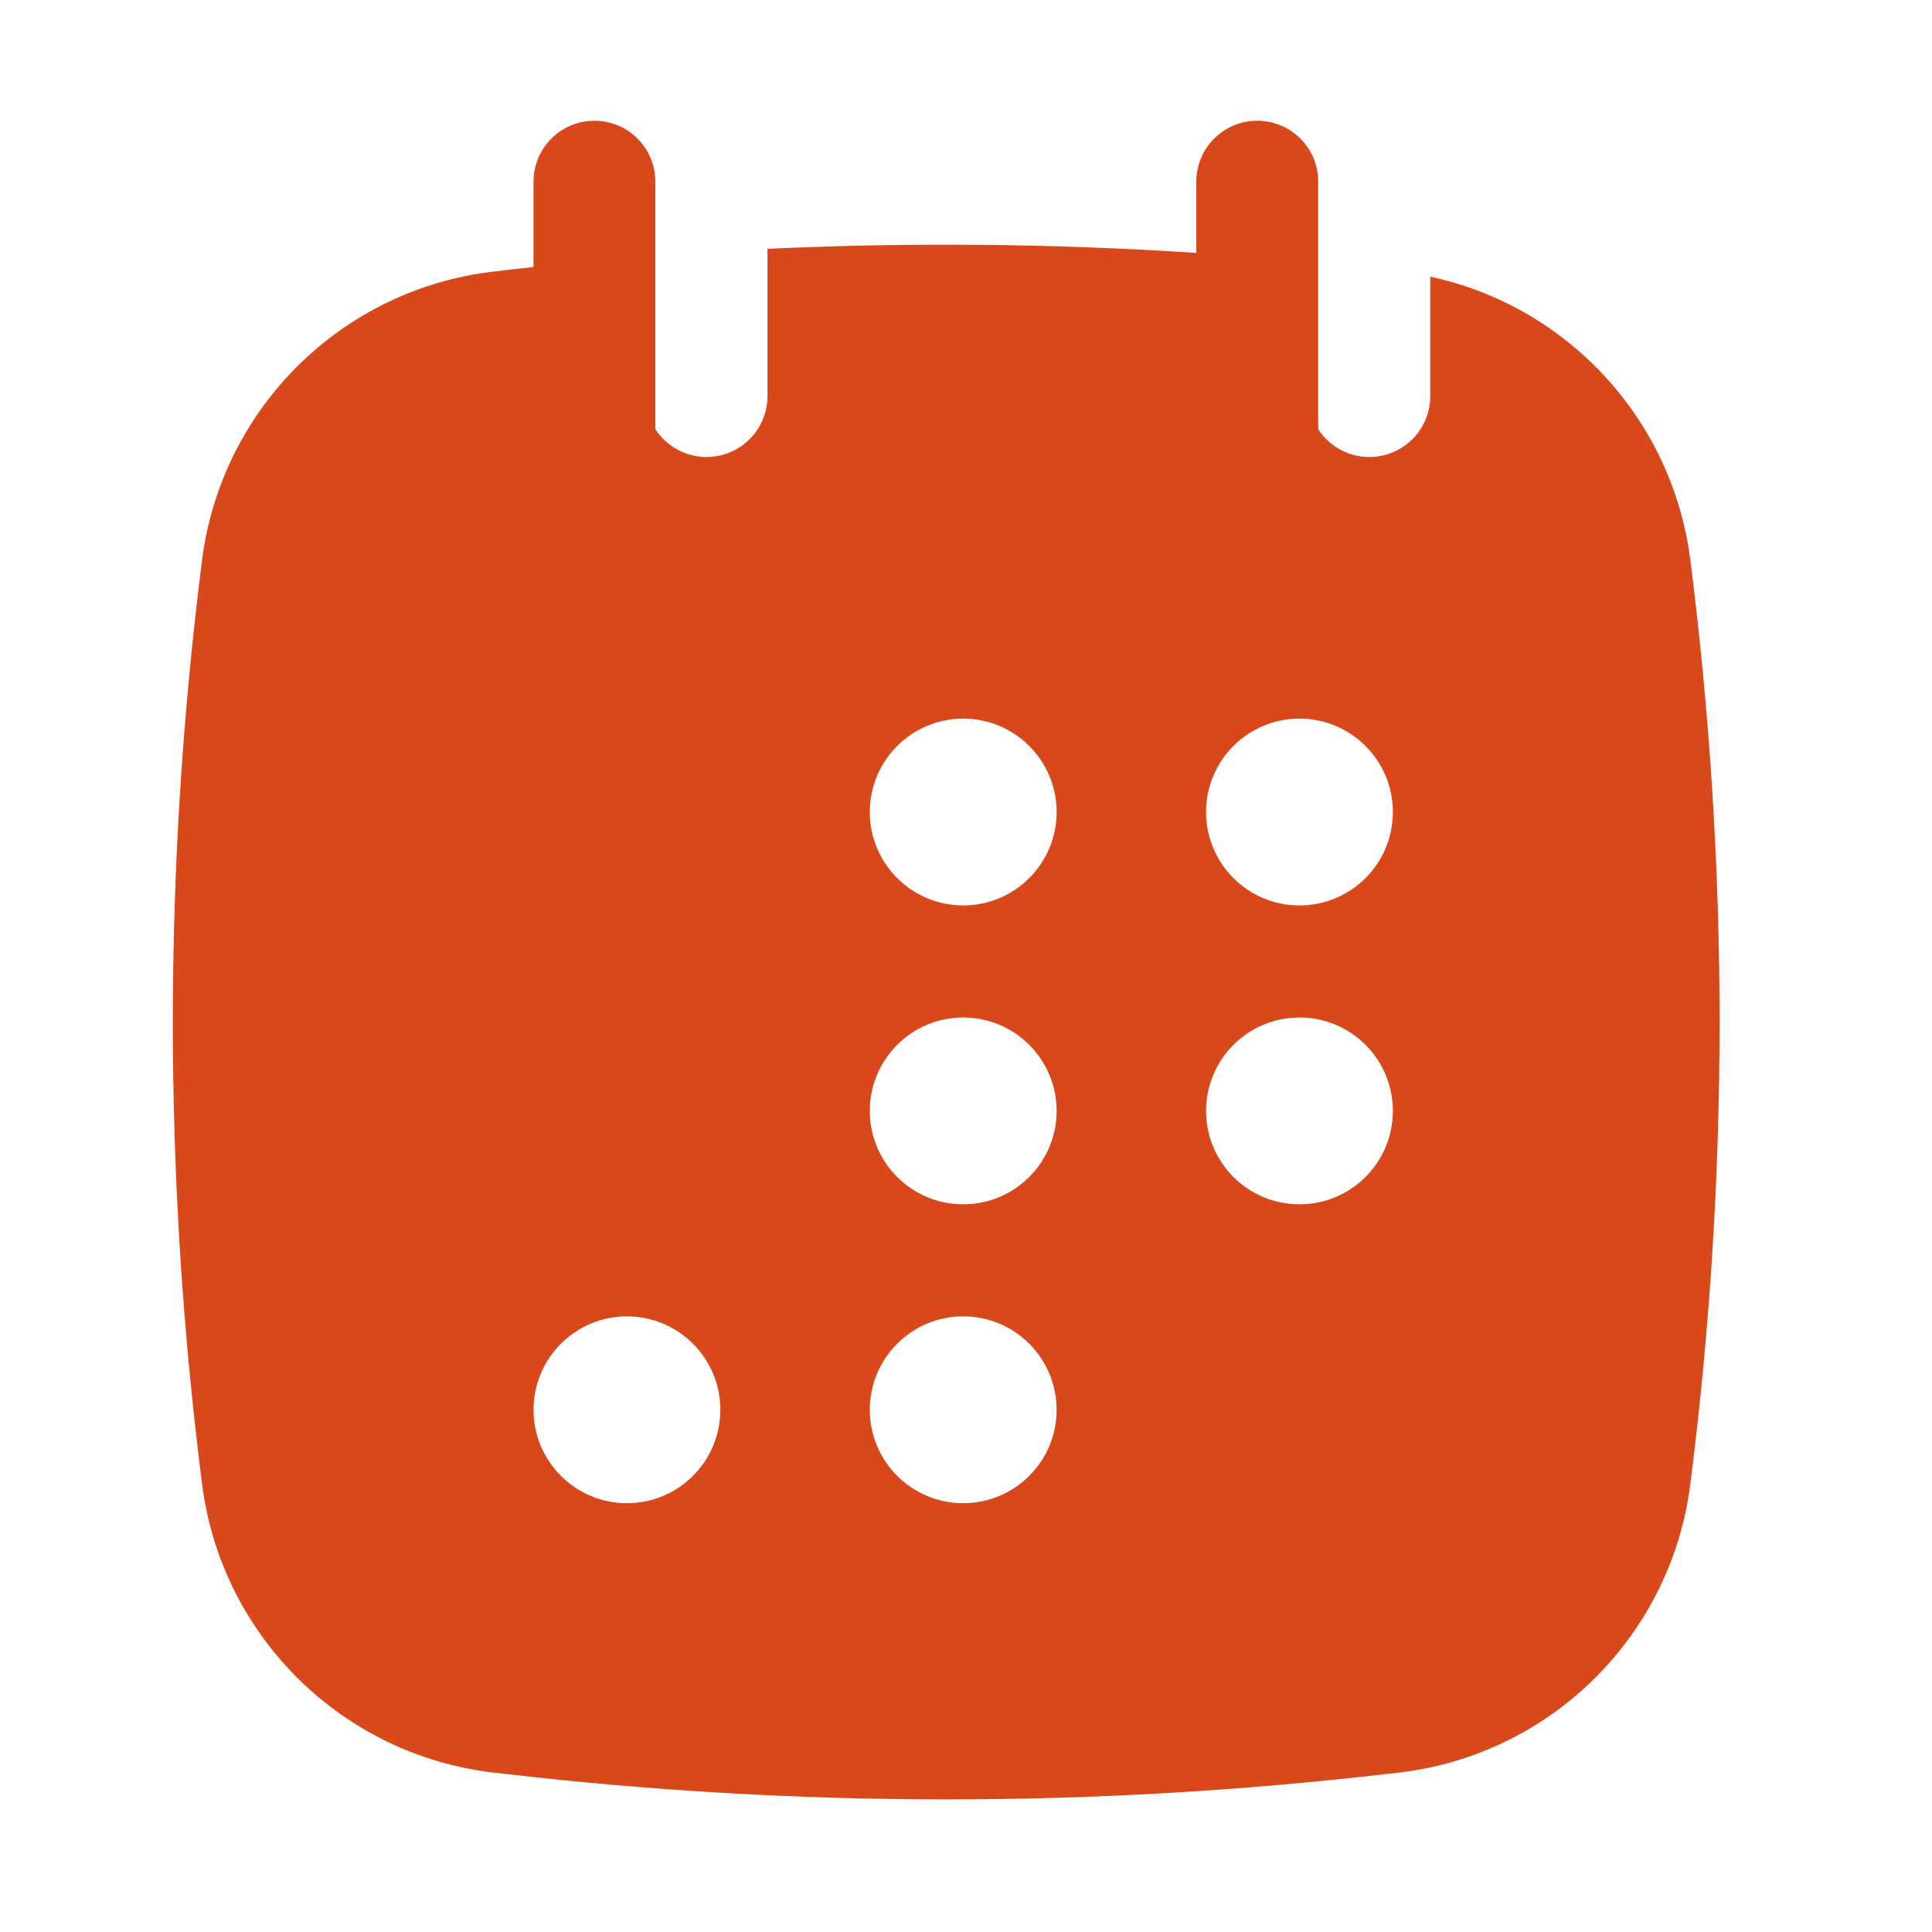
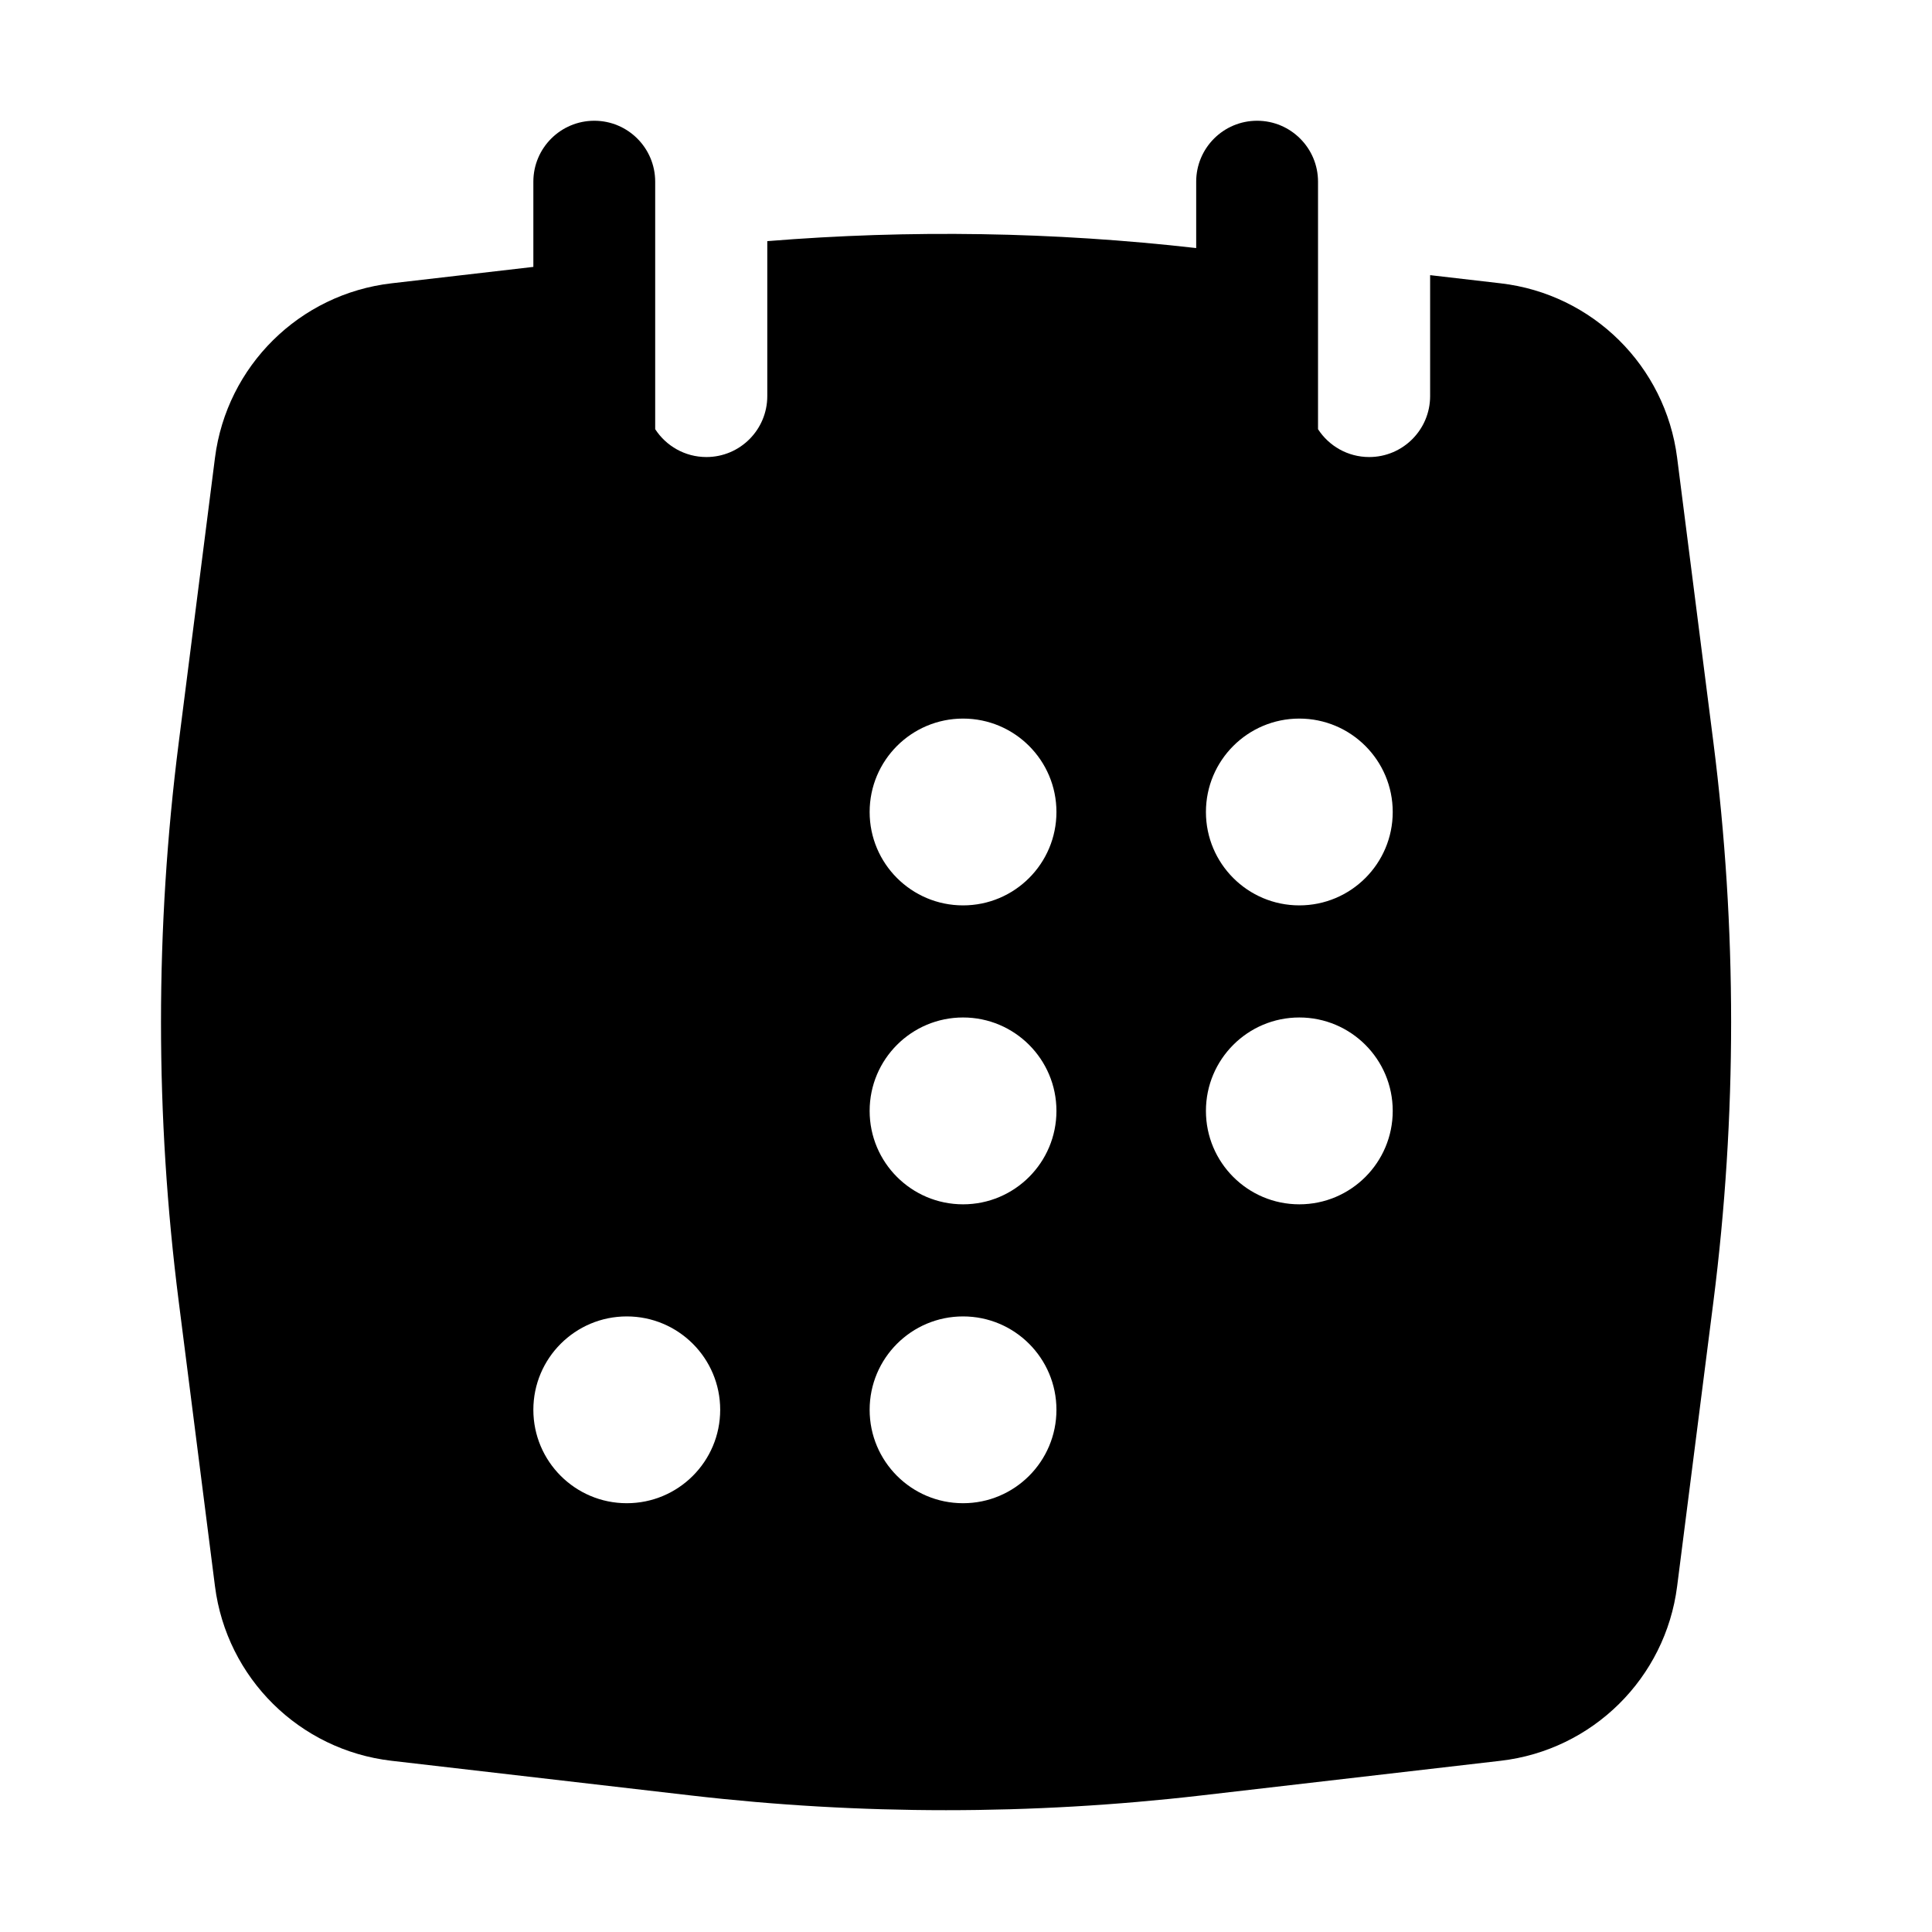
- <svg xmlns="http://www.w3.org/2000/svg" width="20" height="20" viewBox="0 0 20 20" fill="none">
-   <path fill-rule="evenodd" clip-rule="evenodd" d="M5.523 1.881C5.523 1.532 5.805 1.25 6.154 1.25C6.502 1.25 6.784 1.532 6.784 1.881V4.443C6.897 4.616 7.092 4.731 7.314 4.731C7.662 4.731 7.945 4.449 7.945 4.1V2.576C9.424 2.507 10.906 2.521 12.384 2.618V1.881C12.384 1.532 12.667 1.25 13.015 1.25C13.363 1.25 13.646 1.532 13.646 1.881V4.443C13.758 4.616 13.953 4.731 14.175 4.731C14.524 4.731 14.806 4.449 14.806 4.1V2.864C16.222 3.168 17.312 4.335 17.498 5.796C17.902 8.973 17.902 12.188 17.498 15.365C17.298 16.936 16.052 18.168 14.479 18.35L14.354 18.364C11.325 18.715 8.265 18.715 5.236 18.364L5.112 18.35C3.539 18.168 2.293 16.936 2.092 15.365C1.688 12.188 1.688 8.973 2.092 5.796C2.293 4.225 3.539 2.993 5.112 2.811L5.236 2.796C5.332 2.785 5.427 2.774 5.523 2.764V1.881ZM9.971 9.373C10.505 9.373 10.938 8.94 10.938 8.406C10.938 7.872 10.505 7.439 9.971 7.439C9.437 7.439 9.004 7.872 9.004 8.406C9.004 8.94 9.437 9.373 9.971 9.373ZM13.452 9.373C13.986 9.373 14.419 8.94 14.419 8.406C14.419 7.872 13.986 7.439 13.452 7.439C12.918 7.439 12.485 7.872 12.485 8.406C12.485 8.94 12.918 9.373 13.452 9.373ZM14.419 11.5C14.419 12.034 13.986 12.467 13.452 12.467C12.918 12.467 12.485 12.034 12.485 11.5C12.485 10.966 12.918 10.533 13.452 10.533C13.986 10.533 14.419 10.966 14.419 11.5ZM9.971 12.467C10.505 12.467 10.938 12.034 10.938 11.5C10.938 10.966 10.505 10.533 9.971 10.533C9.437 10.533 9.004 10.966 9.004 11.5C9.004 12.034 9.437 12.467 9.971 12.467ZM10.938 14.594C10.938 15.128 10.505 15.561 9.971 15.561C9.437 15.561 9.004 15.128 9.004 14.594C9.004 14.06 9.437 13.627 9.971 13.627C10.505 13.627 10.938 14.06 10.938 14.594ZM6.49 15.561C7.024 15.561 7.457 15.128 7.457 14.594C7.457 14.06 7.024 13.627 6.49 13.627C5.956 13.627 5.523 14.06 5.523 14.594C5.523 15.128 5.956 15.561 6.49 15.561Z" fill="#D8481A" />
+ <svg xmlns="http://www.w3.org/2000/svg" width="48" height="48" viewBox="0 0 48 48" fill="none">
+   <path fill-rule="evenodd" clip-rule="evenodd" d="M13.251 4.514C13.251 3.678 13.929 3 14.765 3C15.601 3 16.278 3.678 16.278 4.514V10.663C16.548 11.079 17.017 11.355 17.55 11.355C18.386 11.355 19.063 10.677 19.063 9.841V5.991C22.611 5.703 26.179 5.761 29.719 6.163V4.514C29.719 3.678 30.396 3 31.232 3C32.068 3 32.746 3.678 32.746 4.514V10.663C33.015 11.079 33.484 11.355 34.017 11.355C34.853 11.355 35.531 10.677 35.531 9.841V6.836L37.283 7.039C39.568 7.304 41.378 9.093 41.668 11.374L42.569 18.445C43.156 23.058 43.156 27.727 42.569 32.34L41.668 39.41C41.378 41.692 39.568 43.481 37.283 43.746L29.831 44.609C25.628 45.095 21.382 45.095 17.178 44.609L9.726 43.746C7.441 43.481 5.632 41.692 5.341 39.41L4.441 32.34C3.853 27.727 3.853 23.058 4.441 18.445L5.341 11.374C5.632 9.093 7.441 7.304 9.726 7.039L13.251 6.631V4.514ZM23.927 22.494C25.208 22.494 26.247 21.455 26.247 20.174C26.247 18.892 25.208 17.853 23.927 17.853C22.645 17.853 21.606 18.892 21.606 20.174C21.606 21.455 22.645 22.494 23.927 22.494ZM32.281 22.494C33.563 22.494 34.602 21.455 34.602 20.174C34.602 18.892 33.563 17.853 32.281 17.853C31 17.853 29.961 18.892 29.961 20.174C29.961 21.455 31 22.494 32.281 22.494ZM34.602 27.6C34.602 28.882 33.563 29.921 32.281 29.921C31 29.921 29.961 28.882 29.961 27.6C29.961 26.318 31 25.279 32.281 25.279C33.563 25.279 34.602 26.318 34.602 27.6ZM23.927 29.921C25.208 29.921 26.247 28.882 26.247 27.6C26.247 26.318 25.208 25.279 23.927 25.279C22.645 25.279 21.606 26.318 21.606 27.6C21.606 28.882 22.645 29.921 23.927 29.921ZM26.247 35.026C26.247 36.308 25.208 37.347 23.927 37.347C22.645 37.347 21.606 36.308 21.606 35.026C21.606 33.745 22.645 32.706 23.927 32.706C25.208 32.706 26.247 33.745 26.247 35.026ZM15.572 37.347C16.854 37.347 17.893 36.308 17.893 35.026C17.893 33.745 16.854 32.706 15.572 32.706C14.29 32.706 13.251 33.745 13.251 35.026C13.251 36.308 14.29 37.347 15.572 37.347Z" fill="black" />
</svg>
